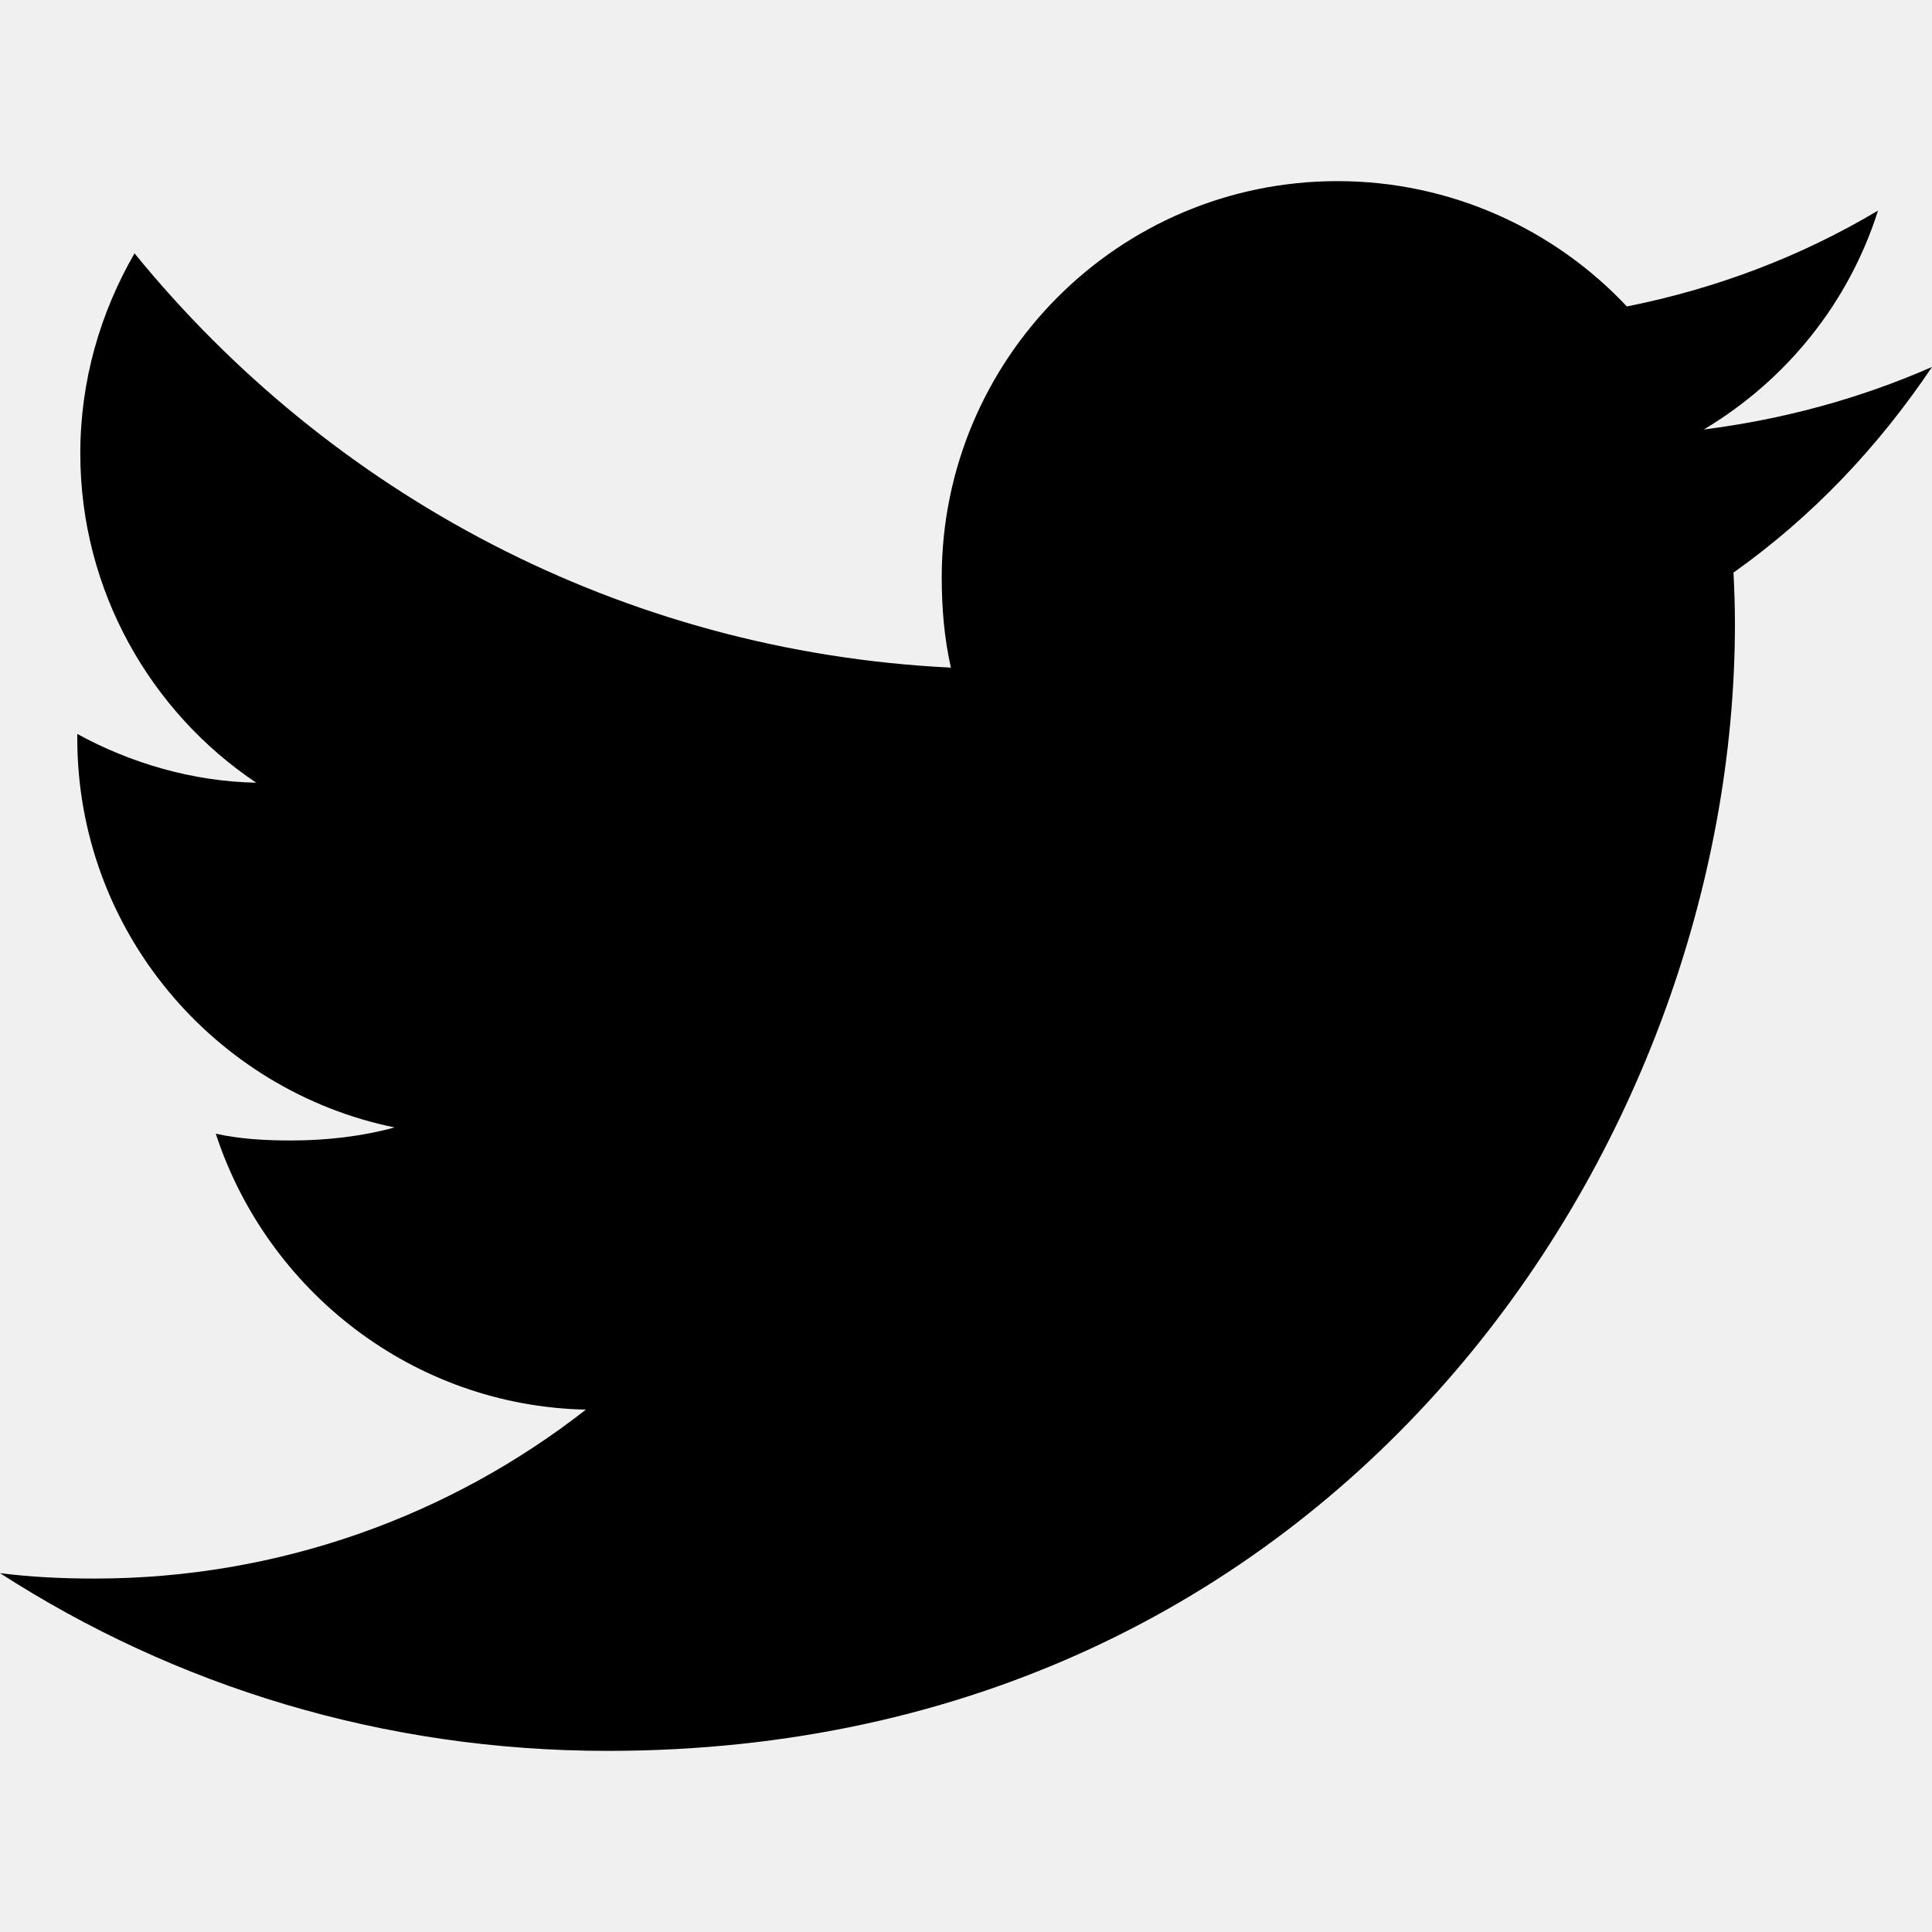
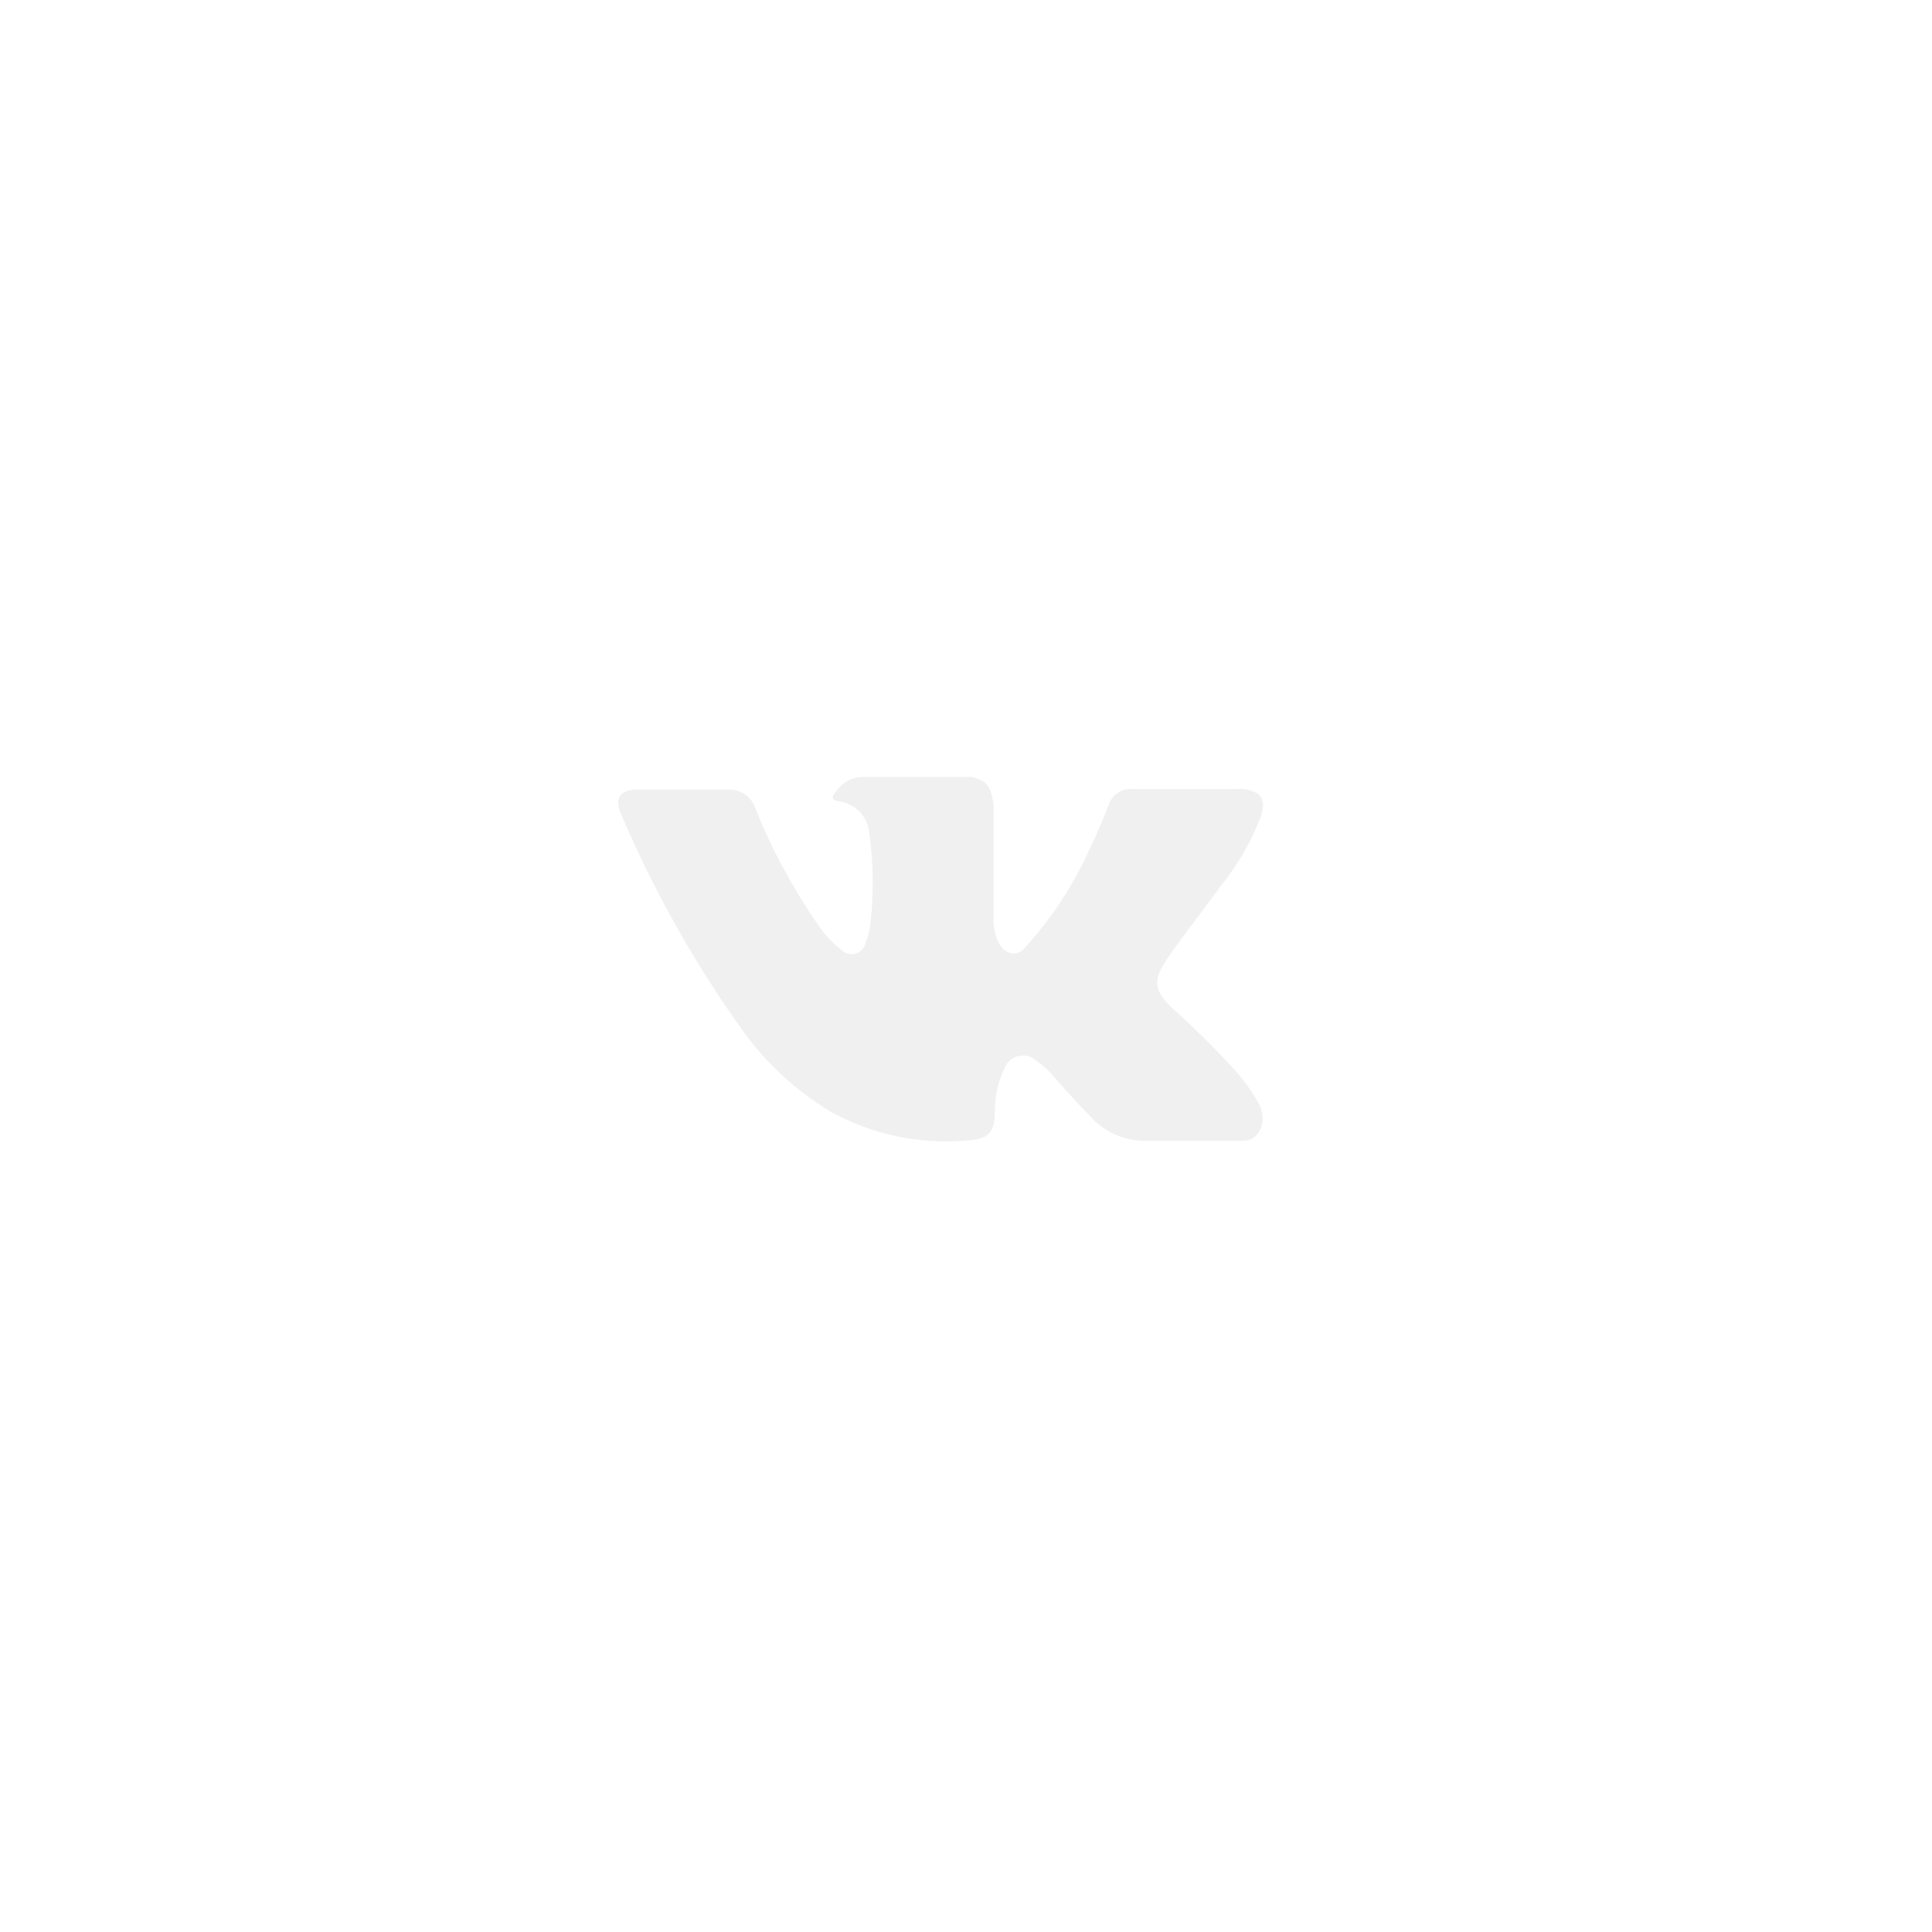
- <svg xmlns="http://www.w3.org/2000/svg" version="1.1" class="svg-twitter" x="0px" y="0px" viewBox="0 0 512 512" style="enable-background:new 0 0 512 512;" xml:space="preserve">
-   <path d="M512,97.248c-19.04,8.352-39.328,13.888-60.48,16.576c21.76-12.992,38.368-33.408,46.176-58.016    c-20.288,12.096-42.688,20.64-66.56,25.408C411.872,60.704,384.416,48,354.464,48c-58.112,0-104.896,47.168-104.896,104.992    c0,8.32,0.704,16.32,2.432,23.936c-87.264-4.256-164.48-46.08-216.352-109.792c-9.056,15.712-14.368,33.696-14.368,53.056    c0,36.352,18.72,68.576,46.624,87.232c-16.864-0.32-33.408-5.216-47.424-12.928c0,0.32,0,0.736,0,1.152    c0,51.008,36.384,93.376,84.096,103.136c-8.544,2.336-17.856,3.456-27.52,3.456c-6.72,0-13.504-0.384-19.872-1.792    c13.6,41.568,52.192,72.128,98.08,73.12c-35.712,27.936-81.056,44.768-130.144,44.768c-8.608,0-16.864-0.384-25.12-1.44    C46.496,446.88,101.6,464,161.024,464c193.152,0,298.752-160,298.752-298.688c0-4.64-0.16-9.12-0.384-13.568    C480.224,136.96,497.728,118.496,512,97.248z" />
+ <svg xmlns="http://www.w3.org/2000/svg" viewBox="0 0 75 75">
+   <g>
+     <path d="M0,0V75H75V0ZM45.52,39.15A33.3,33.3,0,0,1,48,41.61a6.94,6.94,0,0,1,.88,1.26c.34.66,0,1.38-.55,1.41H44.65a2.81,2.81,0,0,1-2.32-.94c-.51-.51-1-1.06-1.46-1.59a3.56,3.56,0,0,0-.65-.58.76.76,0,0,0-1.22.29,3.84,3.84,0,0,0-.38,1.7c0,.86-.3,1.08-1.16,1.12a9.27,9.27,0,0,1-5.21-1.12,11.57,11.57,0,0,1-3.51-3.28,44,44,0,0,1-4.61-8.23c-.3-.65-.08-1,.63-1q1.78,0,3.57,0a1.07,1.07,0,0,1,1,.74,22.22,22.22,0,0,0,2.41,4.48,4,4,0,0,0,.92,1,.55.55,0,0,0,.94-.27,3.05,3.05,0,0,0,.21-.94,13.92,13.92,0,0,0-.06-3.29,1.36,1.36,0,0,0-1.17-1.26c-.35-.07-.29-.2-.12-.39a1.28,1.28,0,0,1,1.11-.56h4.12c.65.13.79.42.88,1.07v4.57c0,.26.13,1,.58,1.17s.61-.17.83-.4A14.41,14.41,0,0,0,42.28,33c.28-.57.52-1.15.75-1.73a.89.89,0,0,1,.93-.64h4a2.11,2.11,0,0,1,.35,0c.66.12.85.4.64,1.06a10.08,10.08,0,0,1-1.58,2.73c-.66.91-1.36,1.79-2,2.71S44.77,38.42,45.52,39.15Z" fill="#fff" />
+   </g>
</svg>
